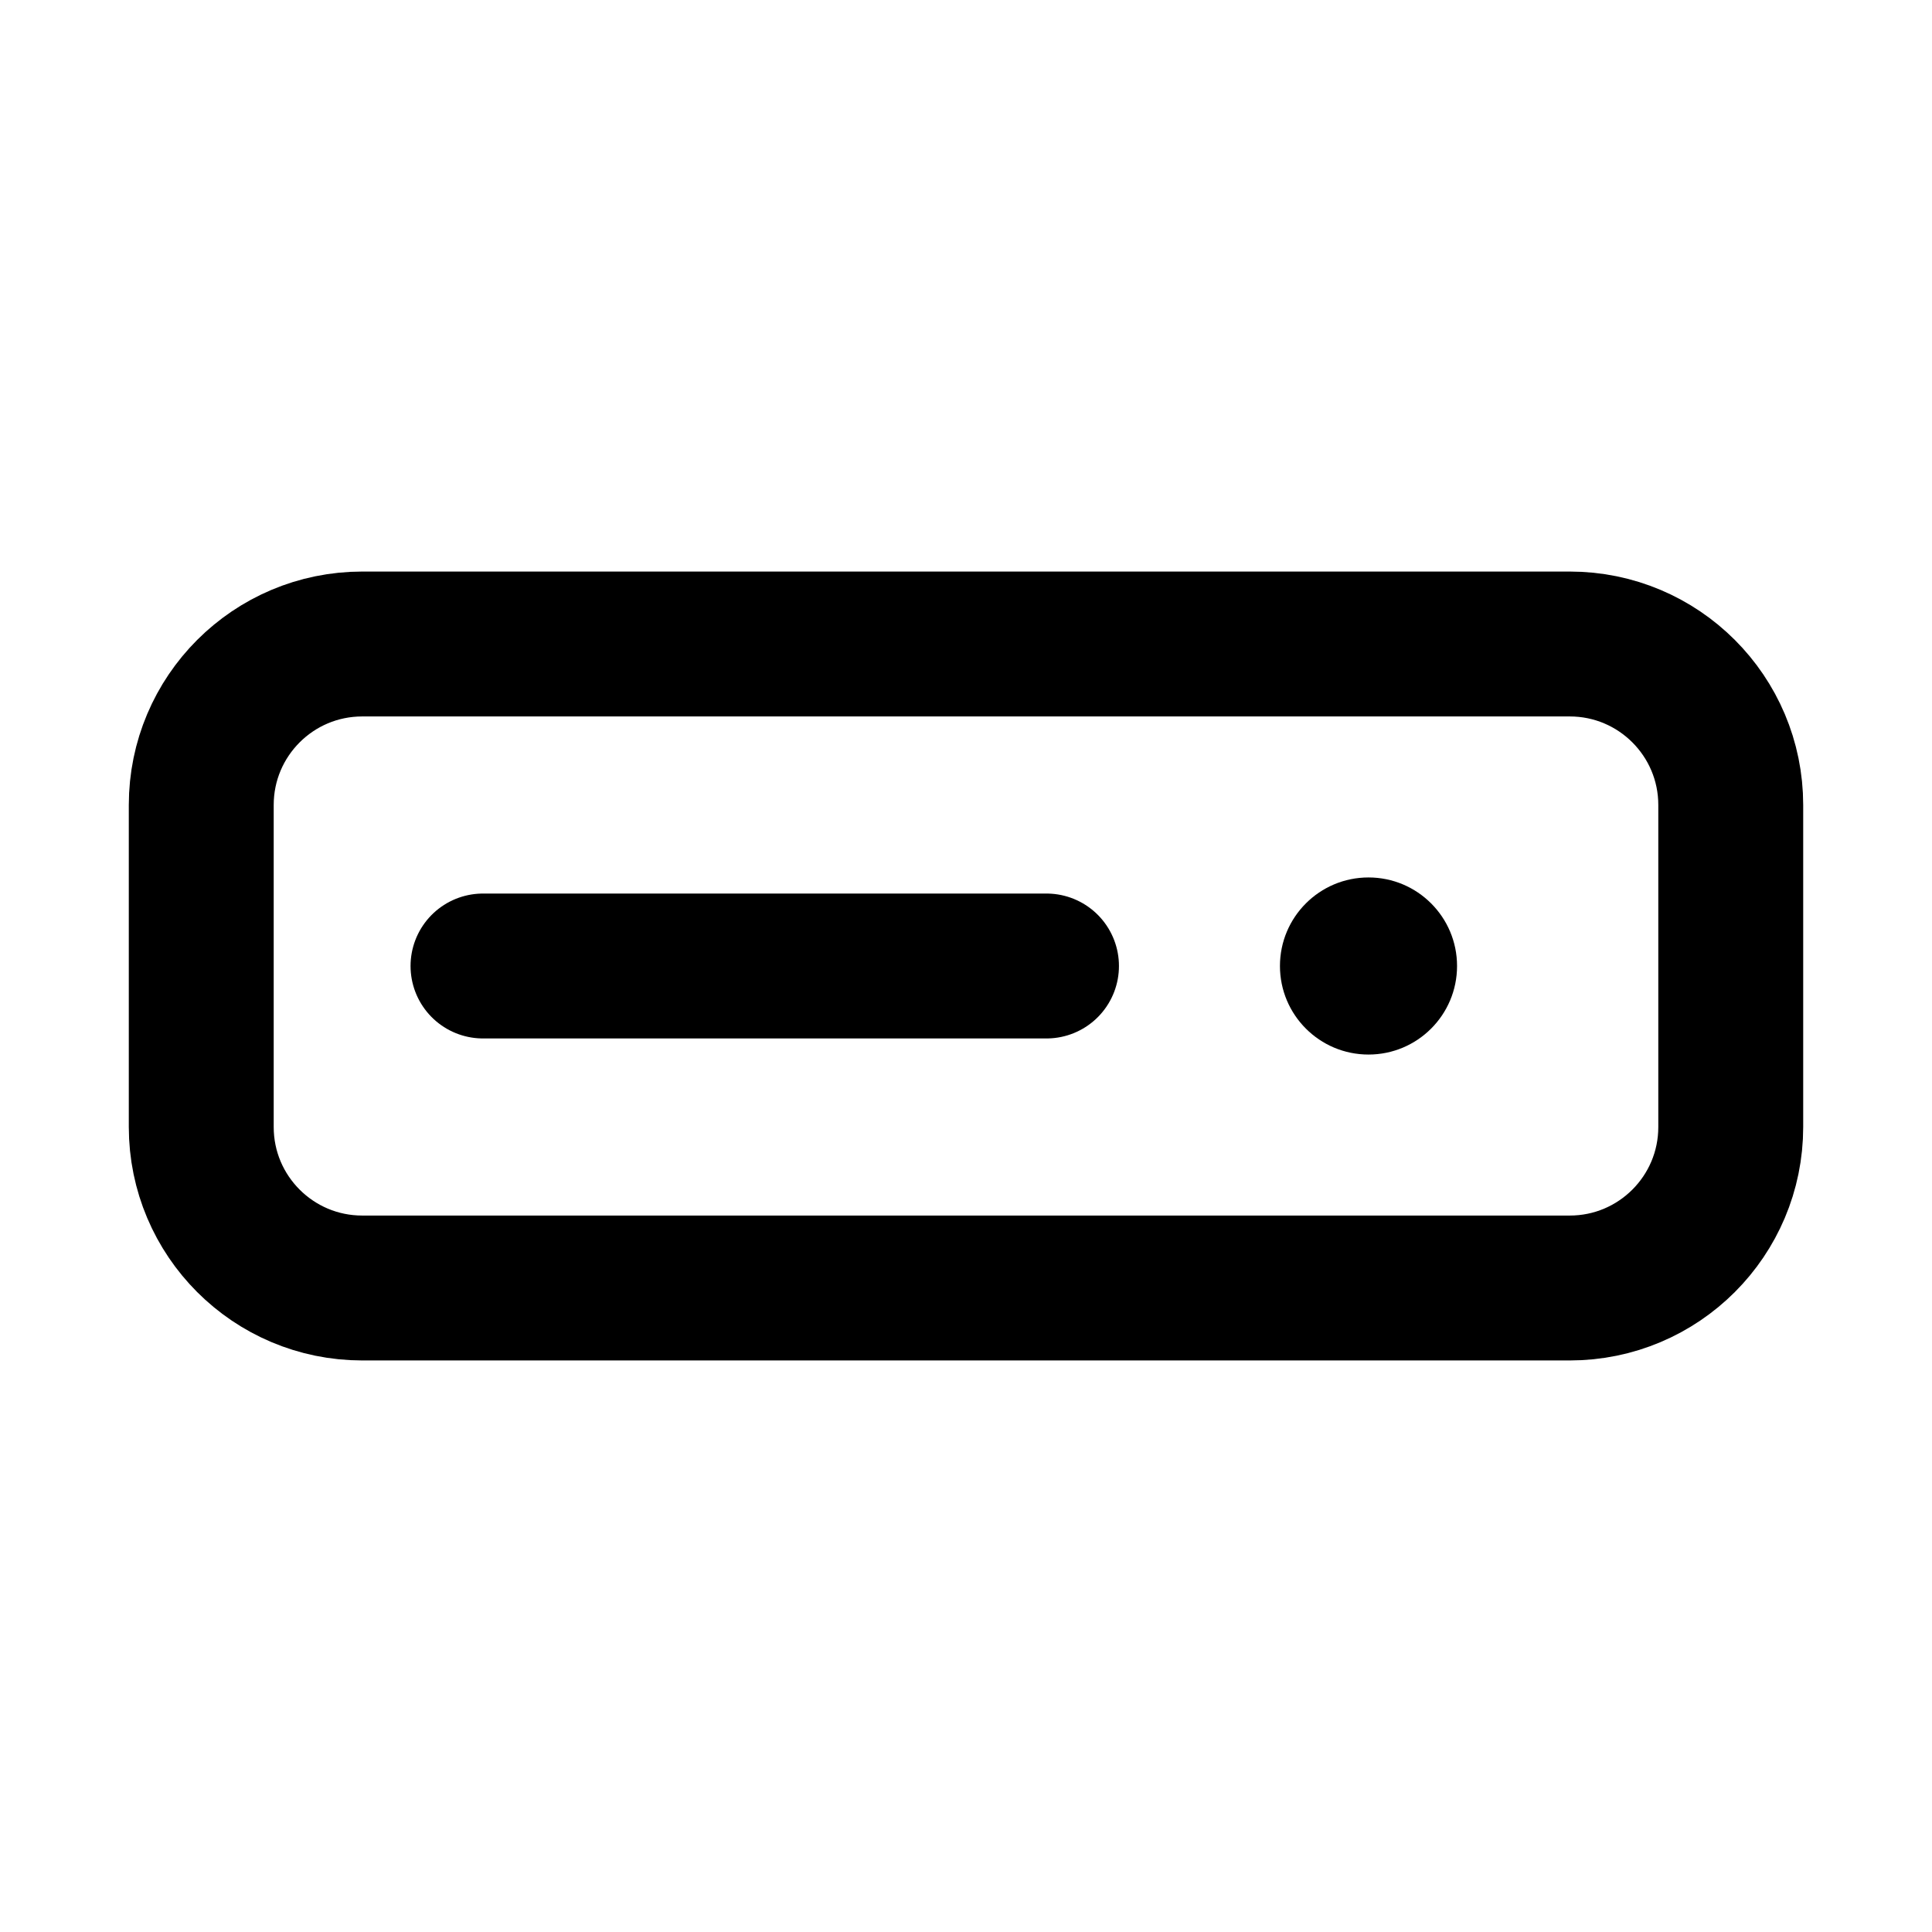
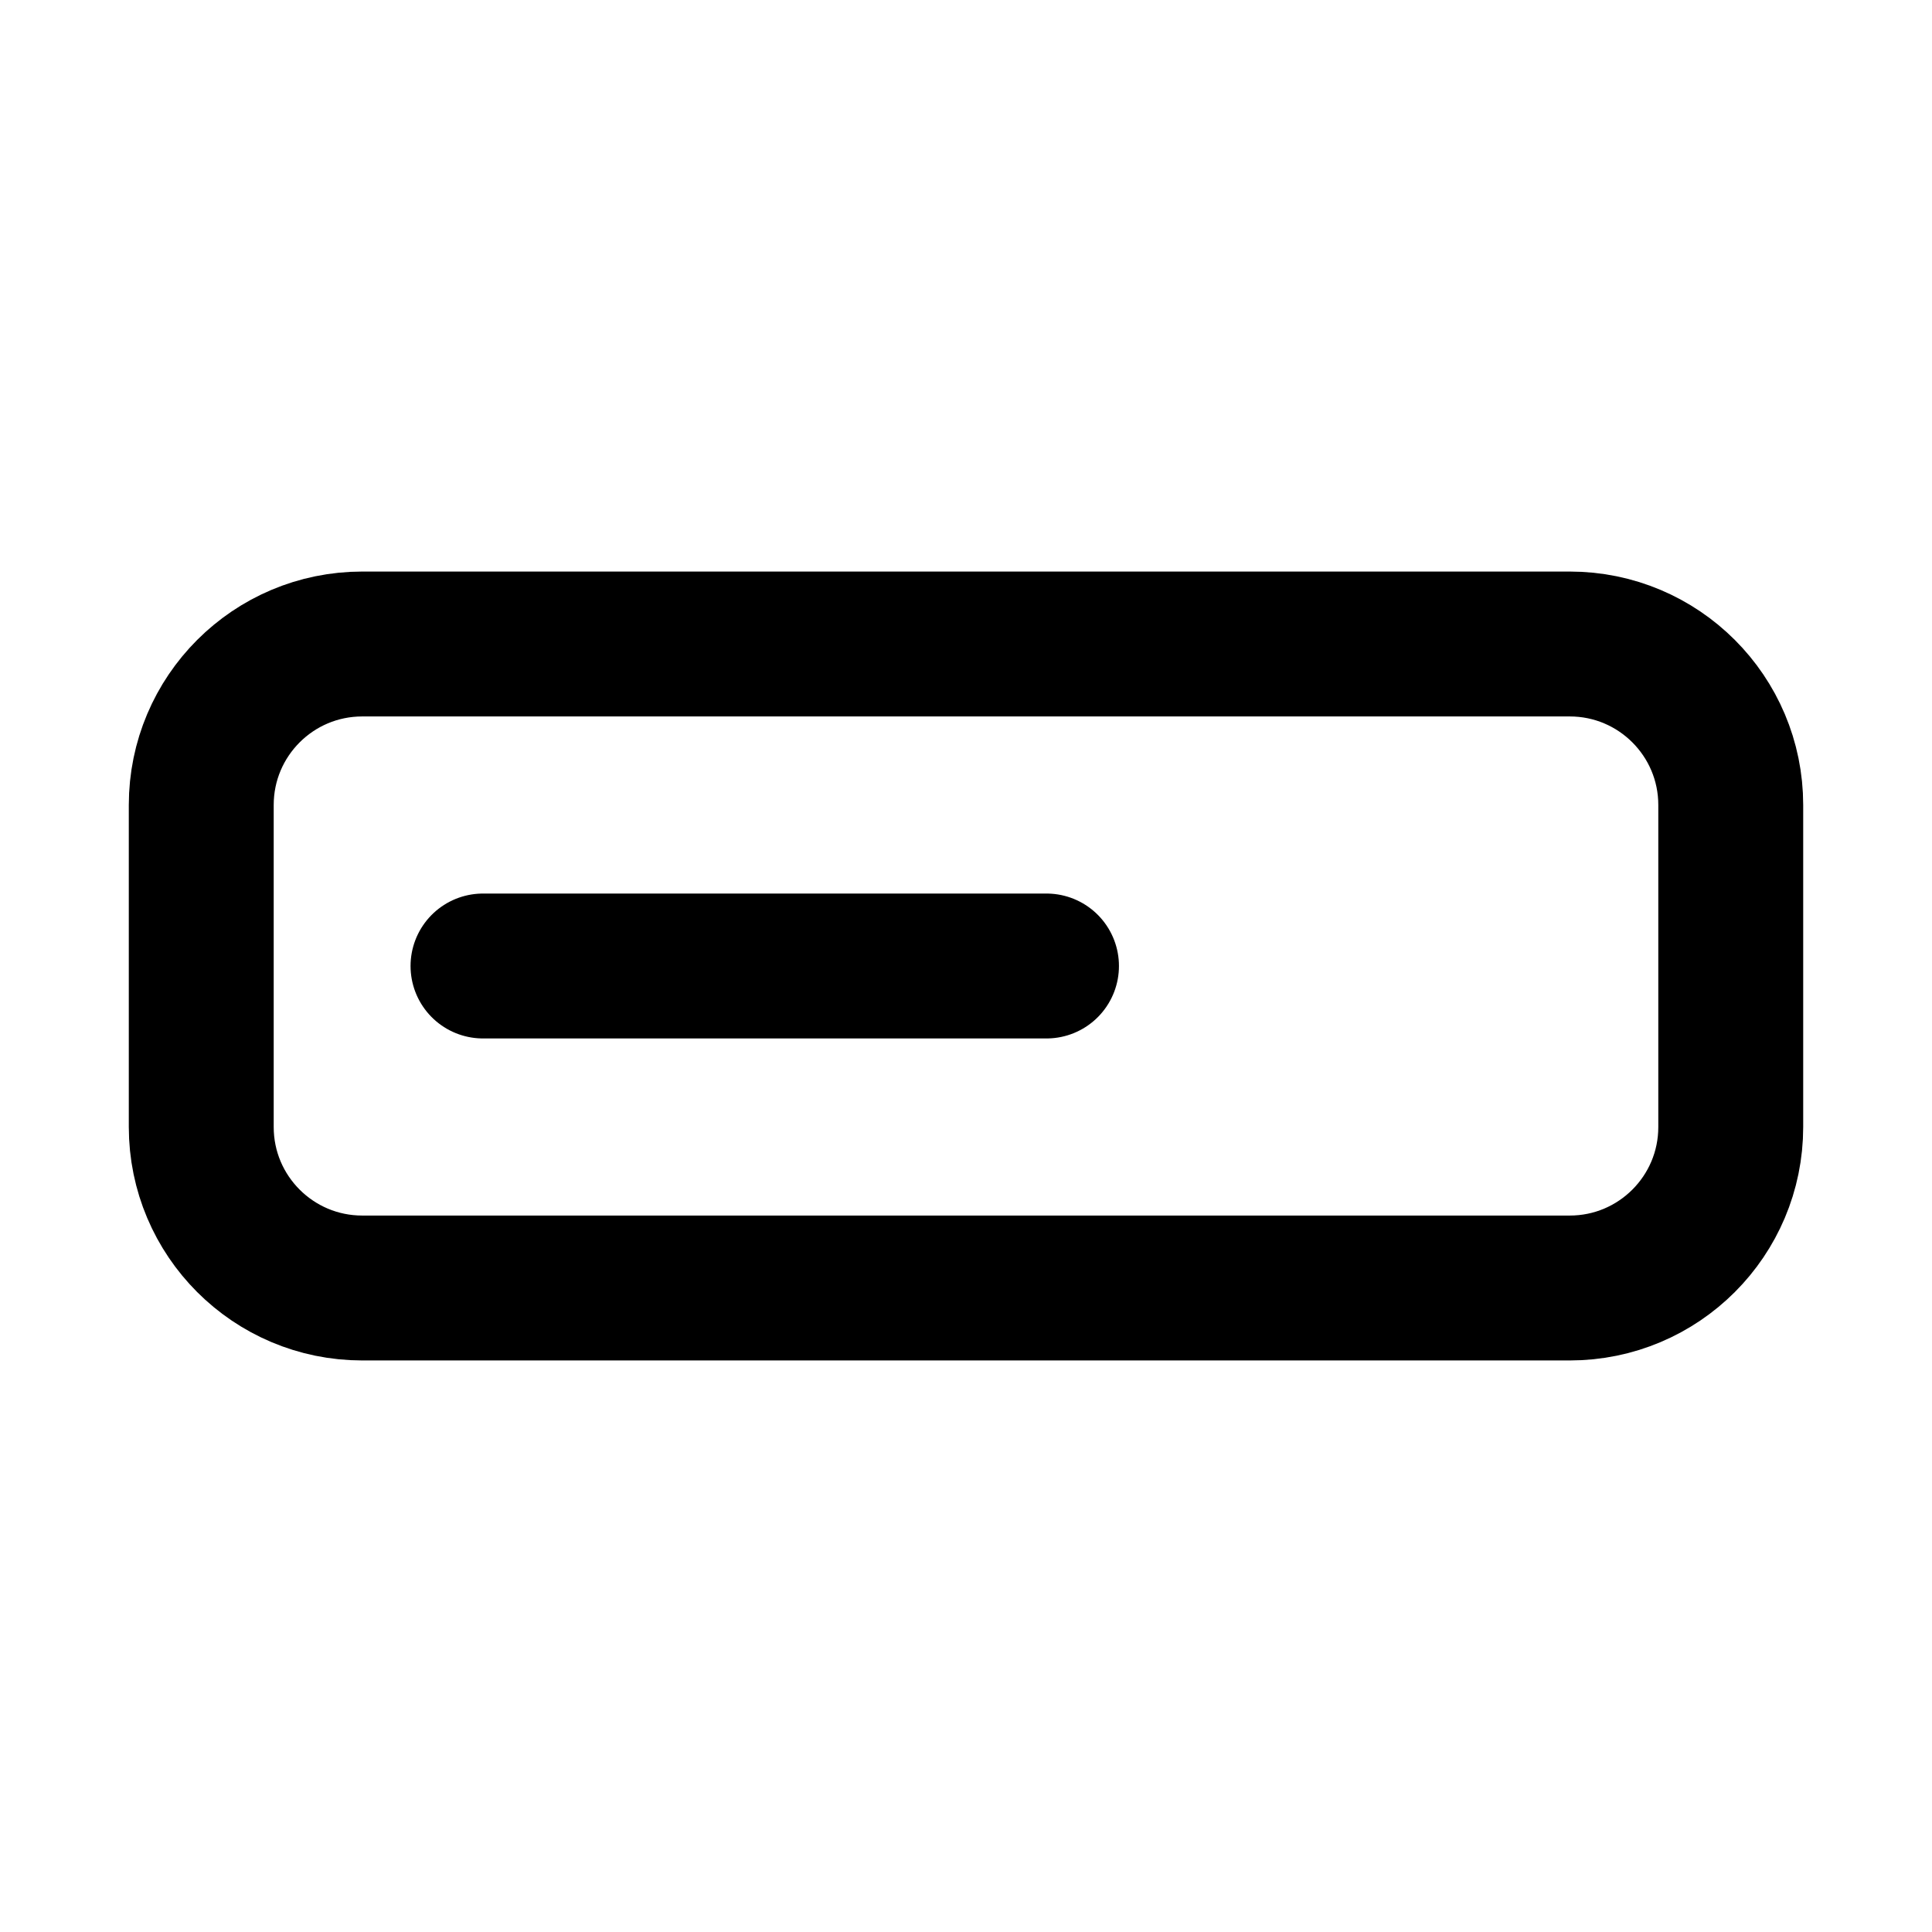
<svg xmlns="http://www.w3.org/2000/svg" viewBox="0 0 24 24">
  <g fill="none" stroke="currentColor" stroke-width="1.8" stroke-linecap="round" stroke-linejoin="round">
    <rect x="2.5" y="8" width="19" height="8" rx="2" />
    <path d="M6 12h7" />
-     <circle cx="17" cy="12" r="1.1" fill="currentColor" stroke="none" />
+     <circle cx="17" cy="12" r="1.1" stroke="none" />
  </g>
</svg>
